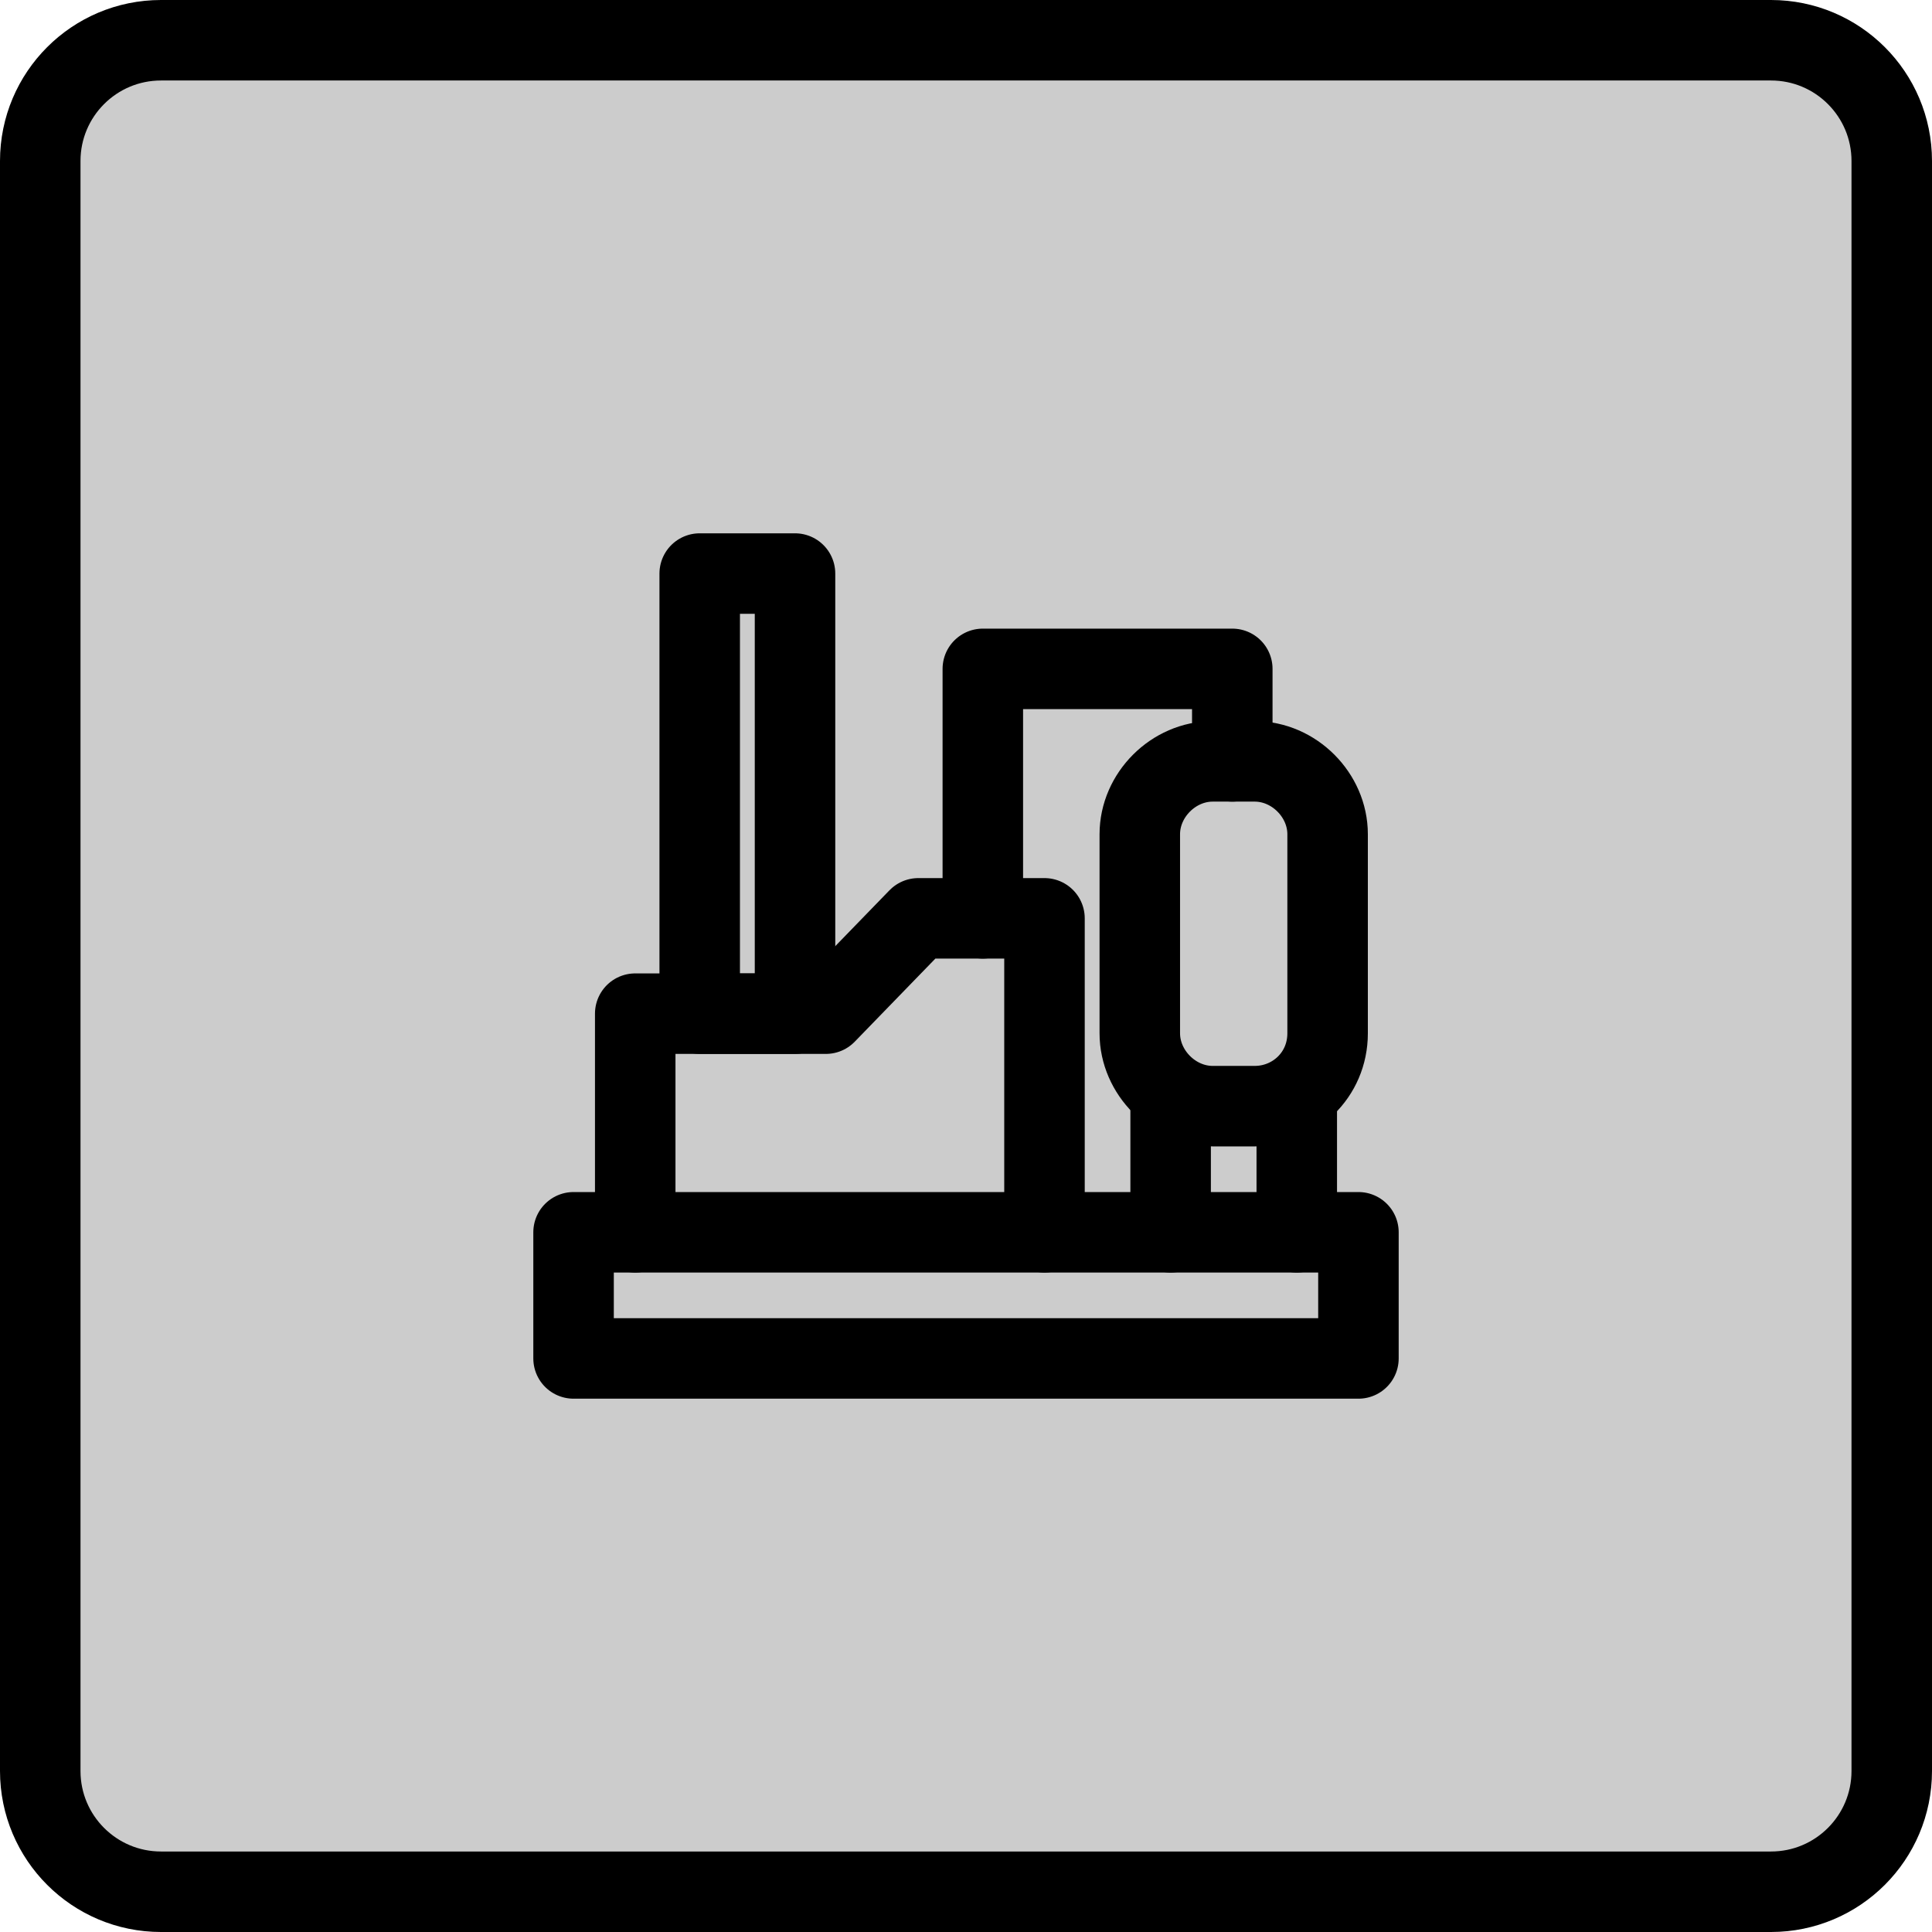
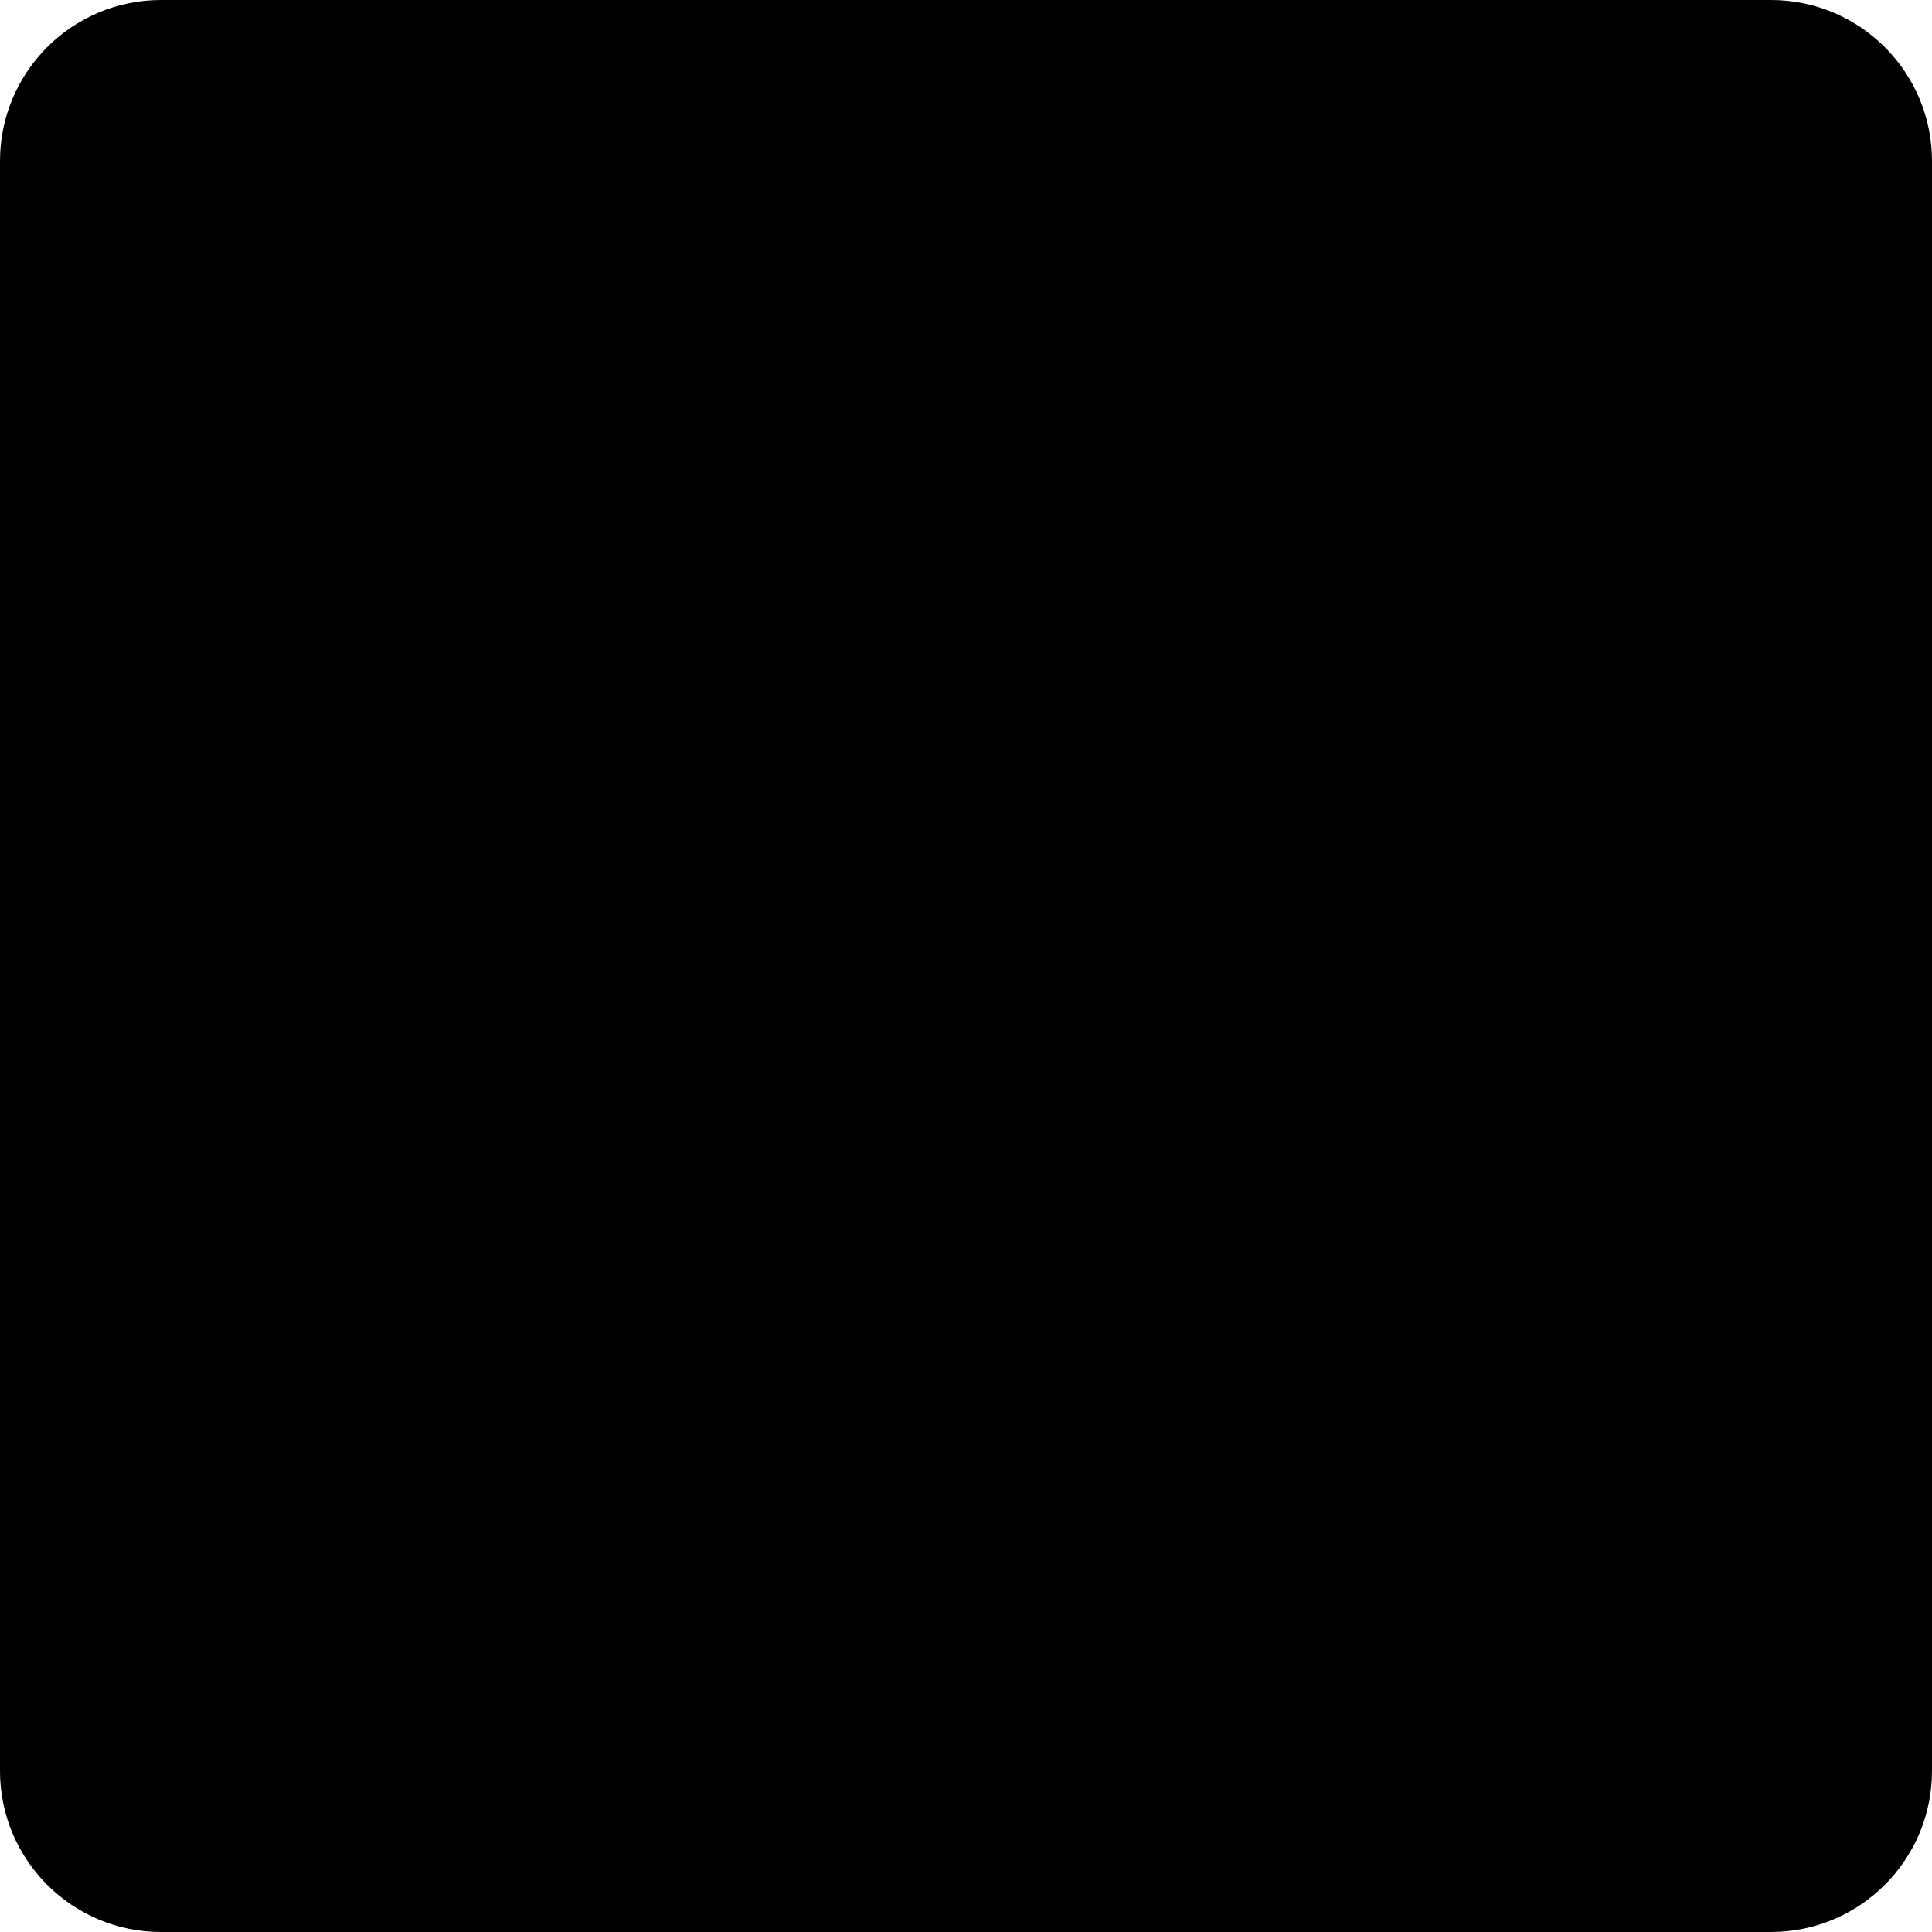
<svg xmlns="http://www.w3.org/2000/svg" viewBox="0 0 24 24" fill="none">
-   <rect x="0.5" y="0.5" width="23" height="23" rx="1.5" fill="currentColor" fill-opacity="0.2" stroke="currentColor" />
+   <rect x="0.5" y="0.5" width="23" height="23" rx="1.5" fill="currentColor" stroke="currentColor" />
  <g stroke="currentColor" stroke-miterlimit="10" stroke-linecap="round" stroke-linejoin="round">
    <path d="M7.891 15.308V12.592H10.259L11.408 11.408H12.975V15.308" />
    <path d="M16.875 15.308H7.125V16.875H16.875V15.308Z" />
    <path d="M9.876 7.125H8.692V12.592H9.876V7.125Z" />
    <path d="M12.209 11.408V8.309H15.308V9.458" />
    <path d="M15.587 13.741H15.064C14.577 13.741 14.159 13.323 14.159 12.836V10.363C14.159 9.876 14.577 9.458 15.064 9.458H15.587C16.074 9.458 16.492 9.876 16.492 10.363V12.836C16.492 13.358 16.074 13.741 15.587 13.741Z" />
    <path d="M14.542 15.308V13.741" />
    <path d="M16.109 13.741V15.308" />
  </g>
</svg>
